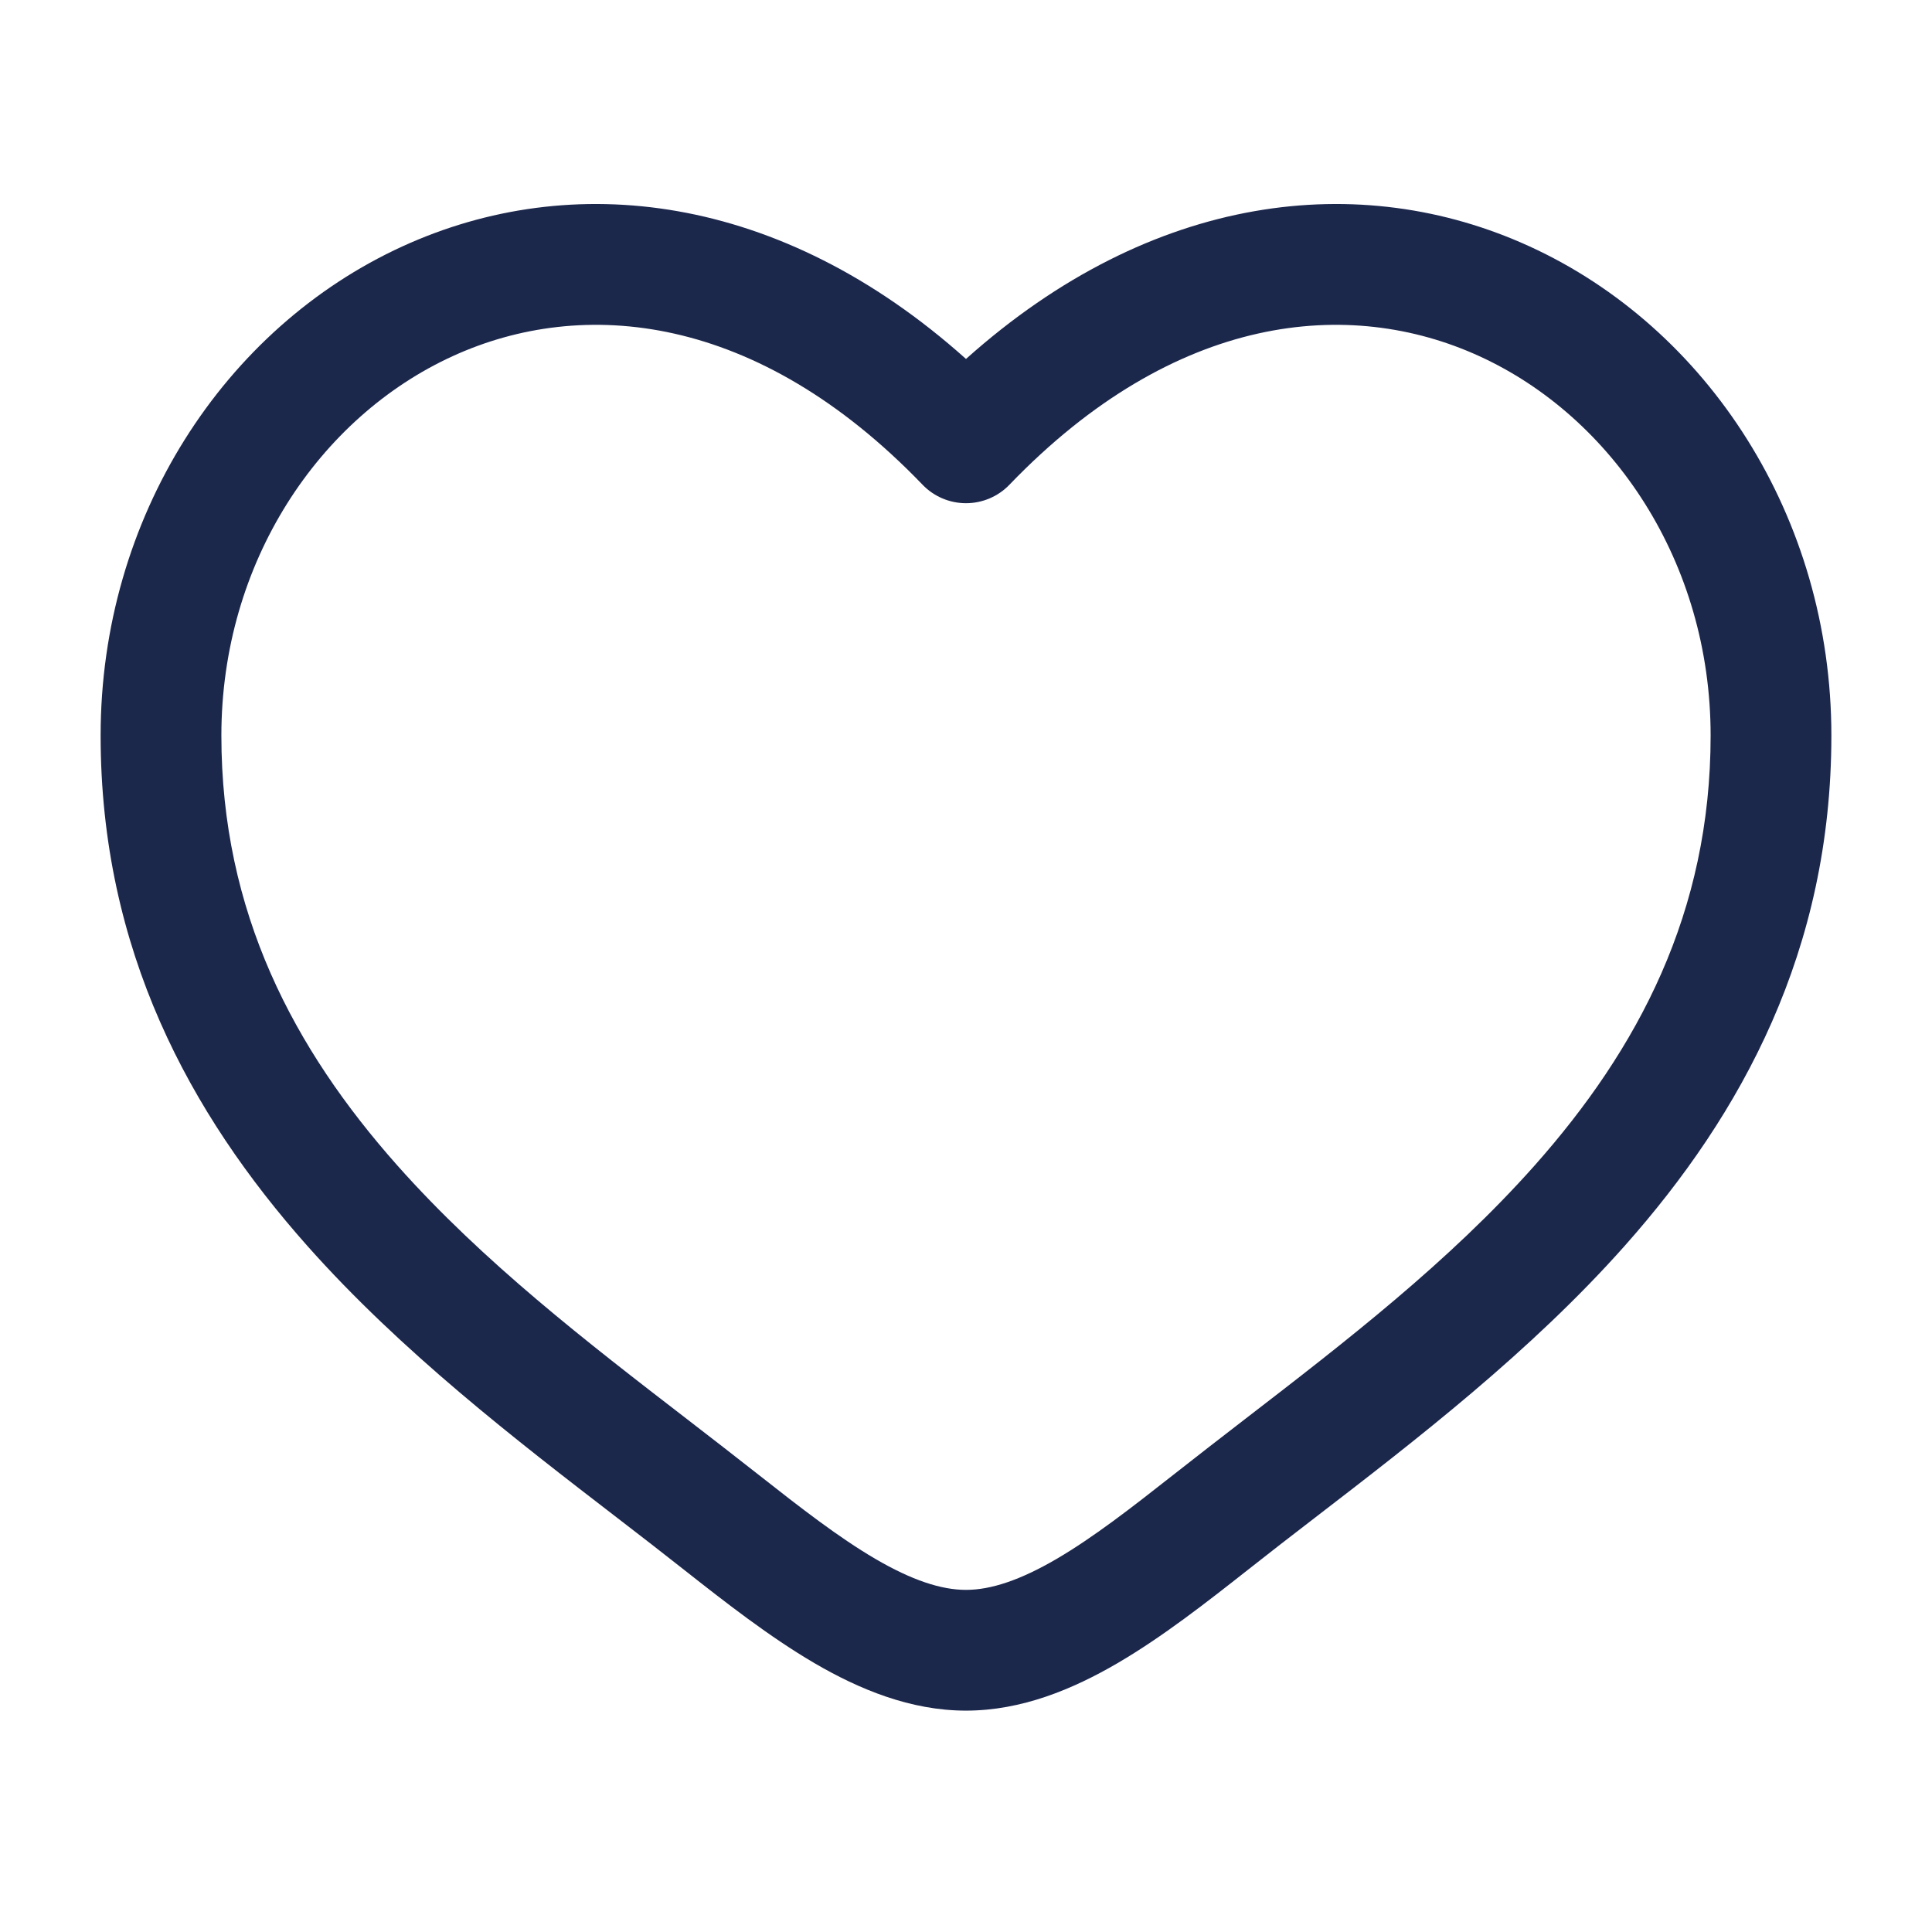
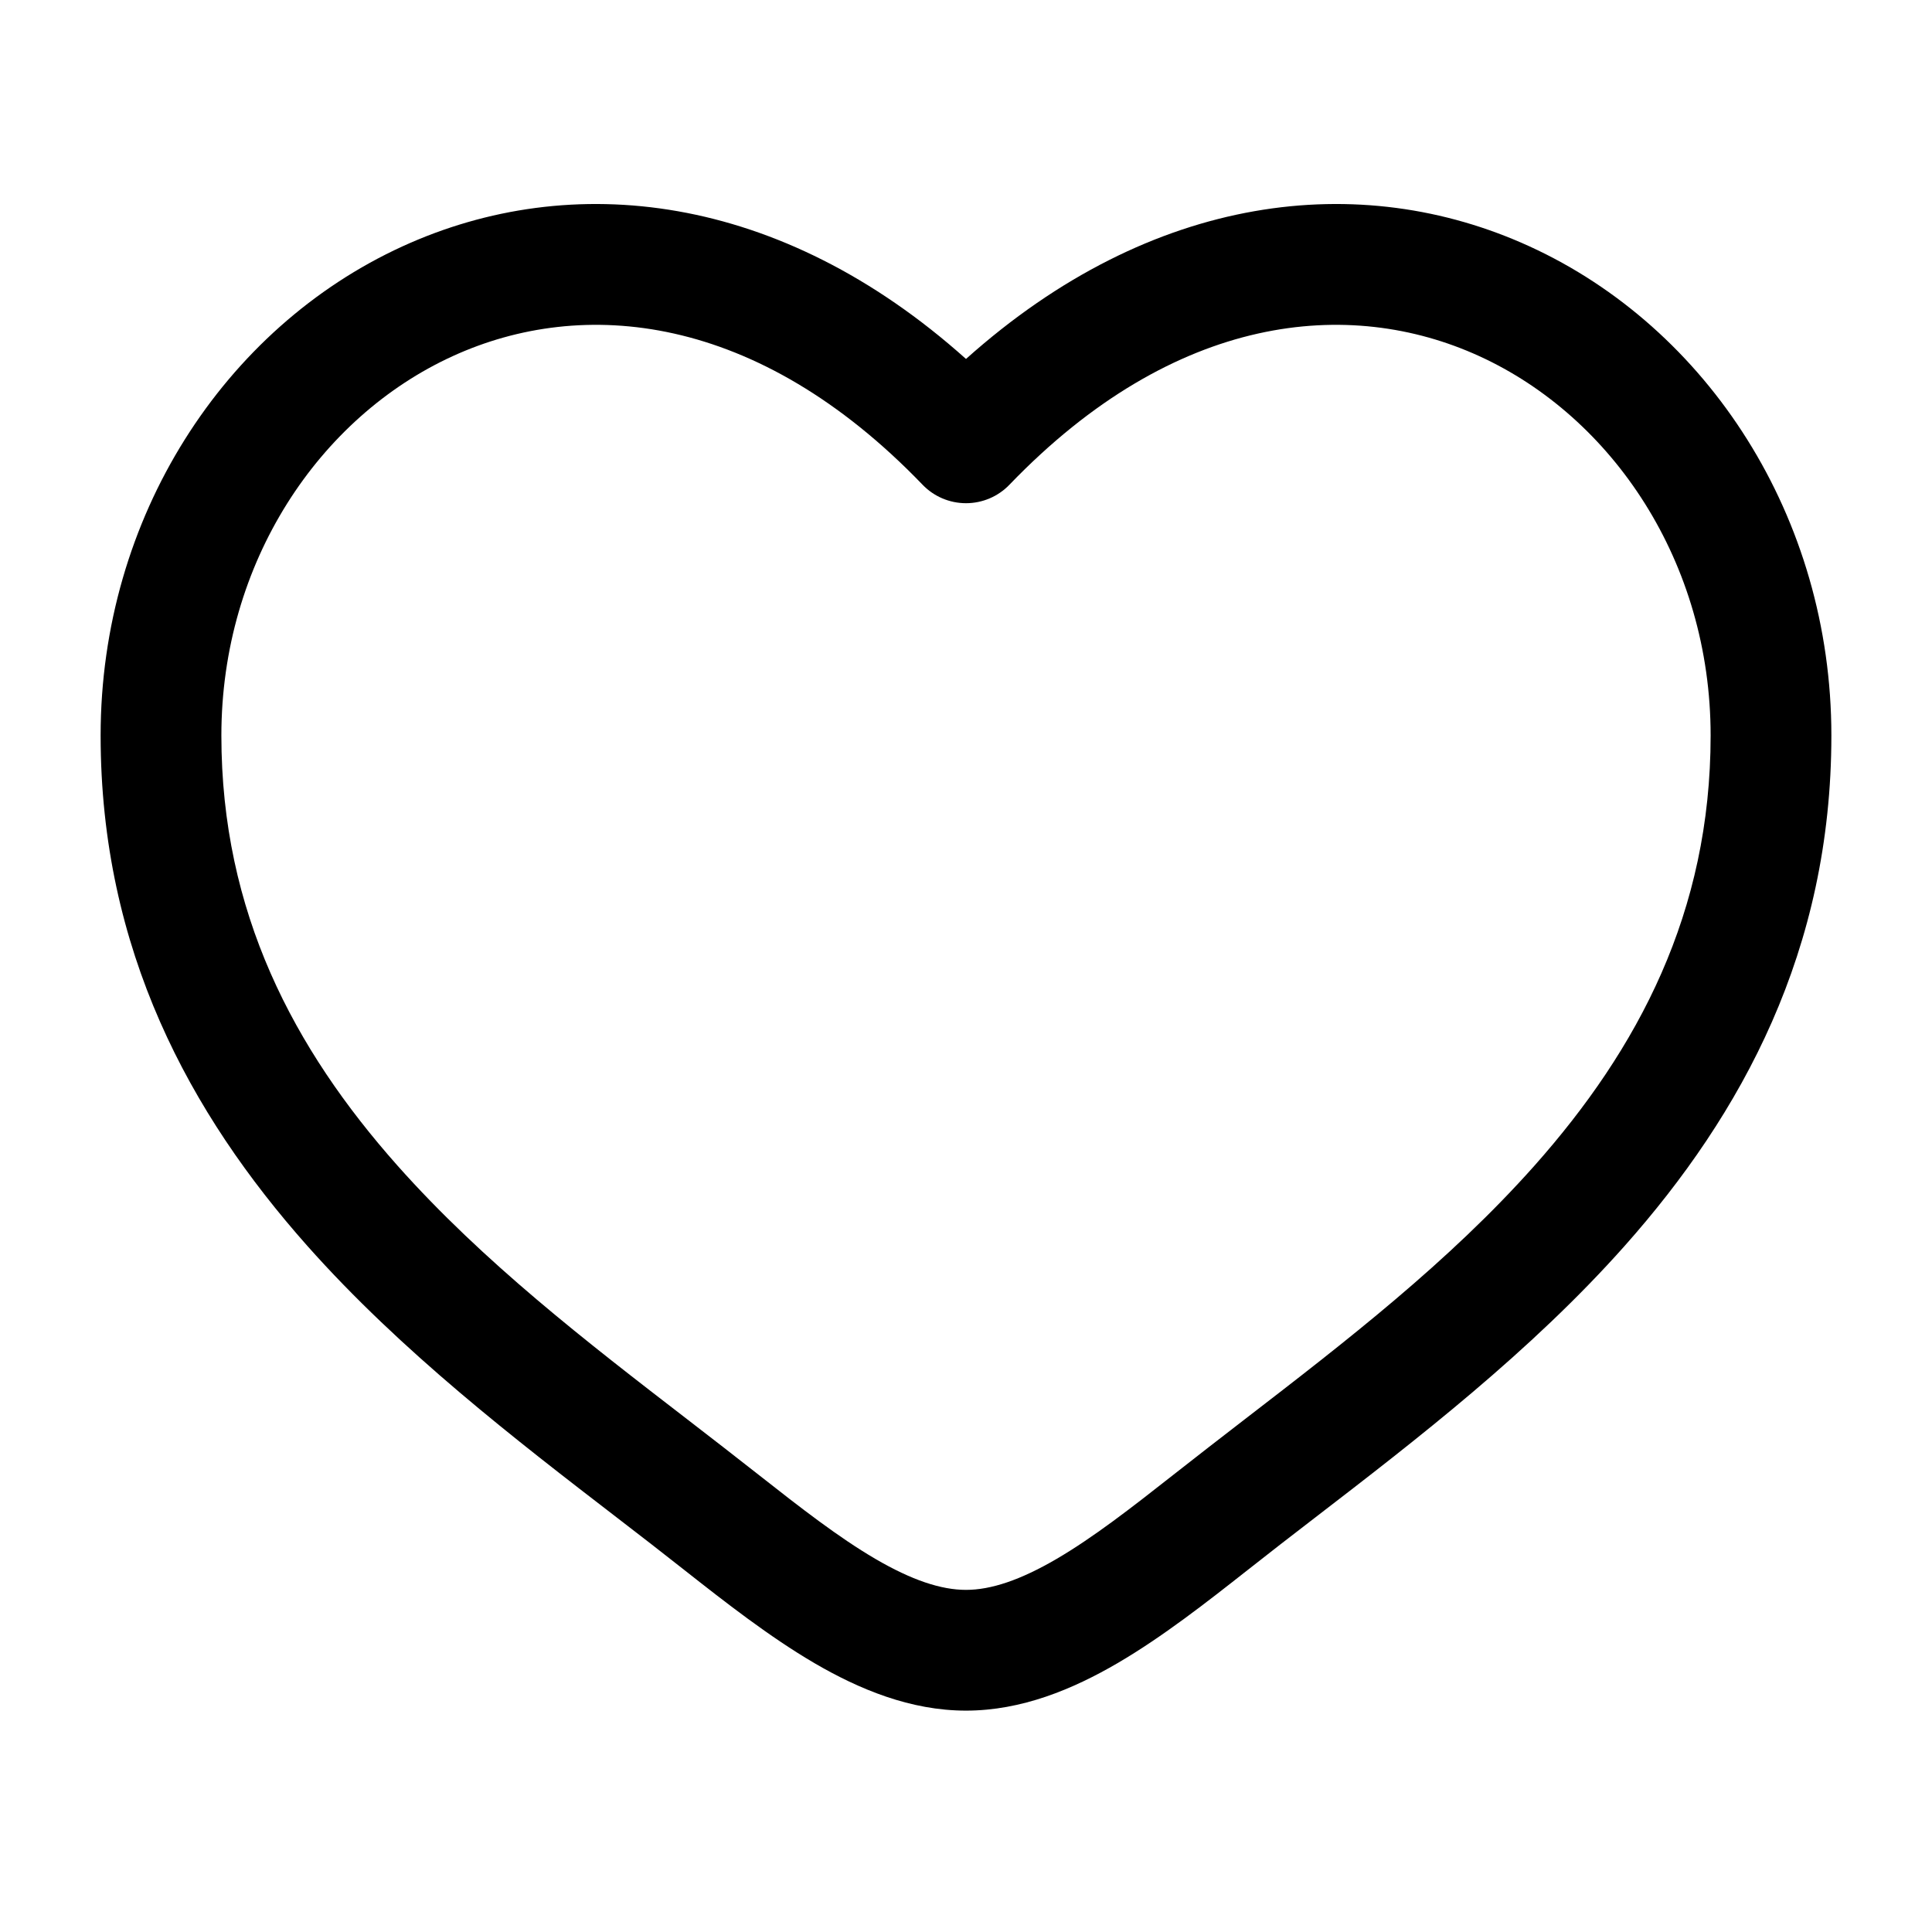
<svg xmlns="http://www.w3.org/2000/svg" width="800px" height="800px" viewBox="0 0 24 24" fill="none">
-   <path fill-rule="evenodd" clip-rule="evenodd" d="M5.624 4.424C3.965 5.182 2.75 6.986 2.75 9.137C2.75 11.334 3.649 13.028 4.938 14.48C6.001 15.676 7.287 16.668 8.541 17.634C8.839 17.864 9.135 18.093 9.426 18.322C9.952 18.736 10.421 19.1 10.874 19.365C11.326 19.629 11.69 19.75 12 19.75C12.31 19.75 12.674 19.629 13.126 19.365C13.579 19.1 14.048 18.736 14.574 18.322C14.865 18.093 15.161 17.864 15.459 17.634C16.713 16.668 17.999 15.676 19.062 14.48C20.351 13.028 21.25 11.334 21.25 9.137C21.25 6.986 20.035 5.182 18.376 4.424C16.764 3.687 14.598 3.882 12.54 6.021C12.399 6.168 12.204 6.251 12 6.251C11.796 6.251 11.601 6.168 11.46 6.021C9.402 3.882 7.236 3.687 5.624 4.424ZM12 4.459C9.688 2.39 7.099 2.101 5.001 3.06C2.785 4.073 1.25 6.425 1.25 9.137C1.25 11.803 2.361 13.836 3.817 15.476C4.983 16.789 6.41 17.888 7.671 18.858C7.957 19.078 8.234 19.292 8.497 19.5C9.01 19.904 9.56 20.334 10.117 20.66C10.674 20.985 11.31 21.25 12 21.25C12.69 21.25 13.326 20.985 13.883 20.66C14.441 20.334 14.99 19.904 15.503 19.5C15.766 19.292 16.043 19.078 16.329 18.858C17.59 17.888 19.017 16.789 20.183 15.476C21.64 13.836 22.75 11.803 22.75 9.137C22.75 6.425 21.215 4.073 18.999 3.06C16.901 2.101 14.312 2.39 12 4.459Z" fill="#1C274C" />
+   <path fill-rule="evenodd" clip-rule="evenodd" d="M5.624 4.424C3.965 5.182 2.75 6.986 2.75 9.137C2.75 11.334 3.649 13.028 4.938 14.48C6.001 15.676 7.287 16.668 8.541 17.634C8.839 17.864 9.135 18.093 9.426 18.322C9.952 18.736 10.421 19.1 10.874 19.365C11.326 19.629 11.69 19.75 12 19.75C12.31 19.75 12.674 19.629 13.126 19.365C13.579 19.1 14.048 18.736 14.574 18.322C14.865 18.093 15.161 17.864 15.459 17.634C16.713 16.668 17.999 15.676 19.062 14.48C20.351 13.028 21.25 11.334 21.25 9.137C21.25 6.986 20.035 5.182 18.376 4.424C16.764 3.687 14.598 3.882 12.54 6.021C12.399 6.168 12.204 6.251 12 6.251C11.796 6.251 11.601 6.168 11.46 6.021C9.402 3.882 7.236 3.687 5.624 4.424ZM12 4.459C9.688 2.39 7.099 2.101 5.001 3.06C2.785 4.073 1.25 6.425 1.25 9.137C1.25 11.803 2.361 13.836 3.817 15.476C4.983 16.789 6.41 17.888 7.671 18.858C7.957 19.078 8.234 19.292 8.497 19.5C9.01 19.904 9.56 20.334 10.117 20.66C10.674 20.985 11.31 21.25 12 21.25C12.69 21.25 13.326 20.985 13.883 20.66C14.441 20.334 14.99 19.904 15.503 19.5C15.766 19.292 16.043 19.078 16.329 18.858C17.59 17.888 19.017 16.789 20.183 15.476C21.64 13.836 22.75 11.803 22.75 9.137C22.75 6.425 21.215 4.073 18.999 3.06C16.901 2.101 14.312 2.39 12 4.459Z" fill="#000000" />
</svg>
